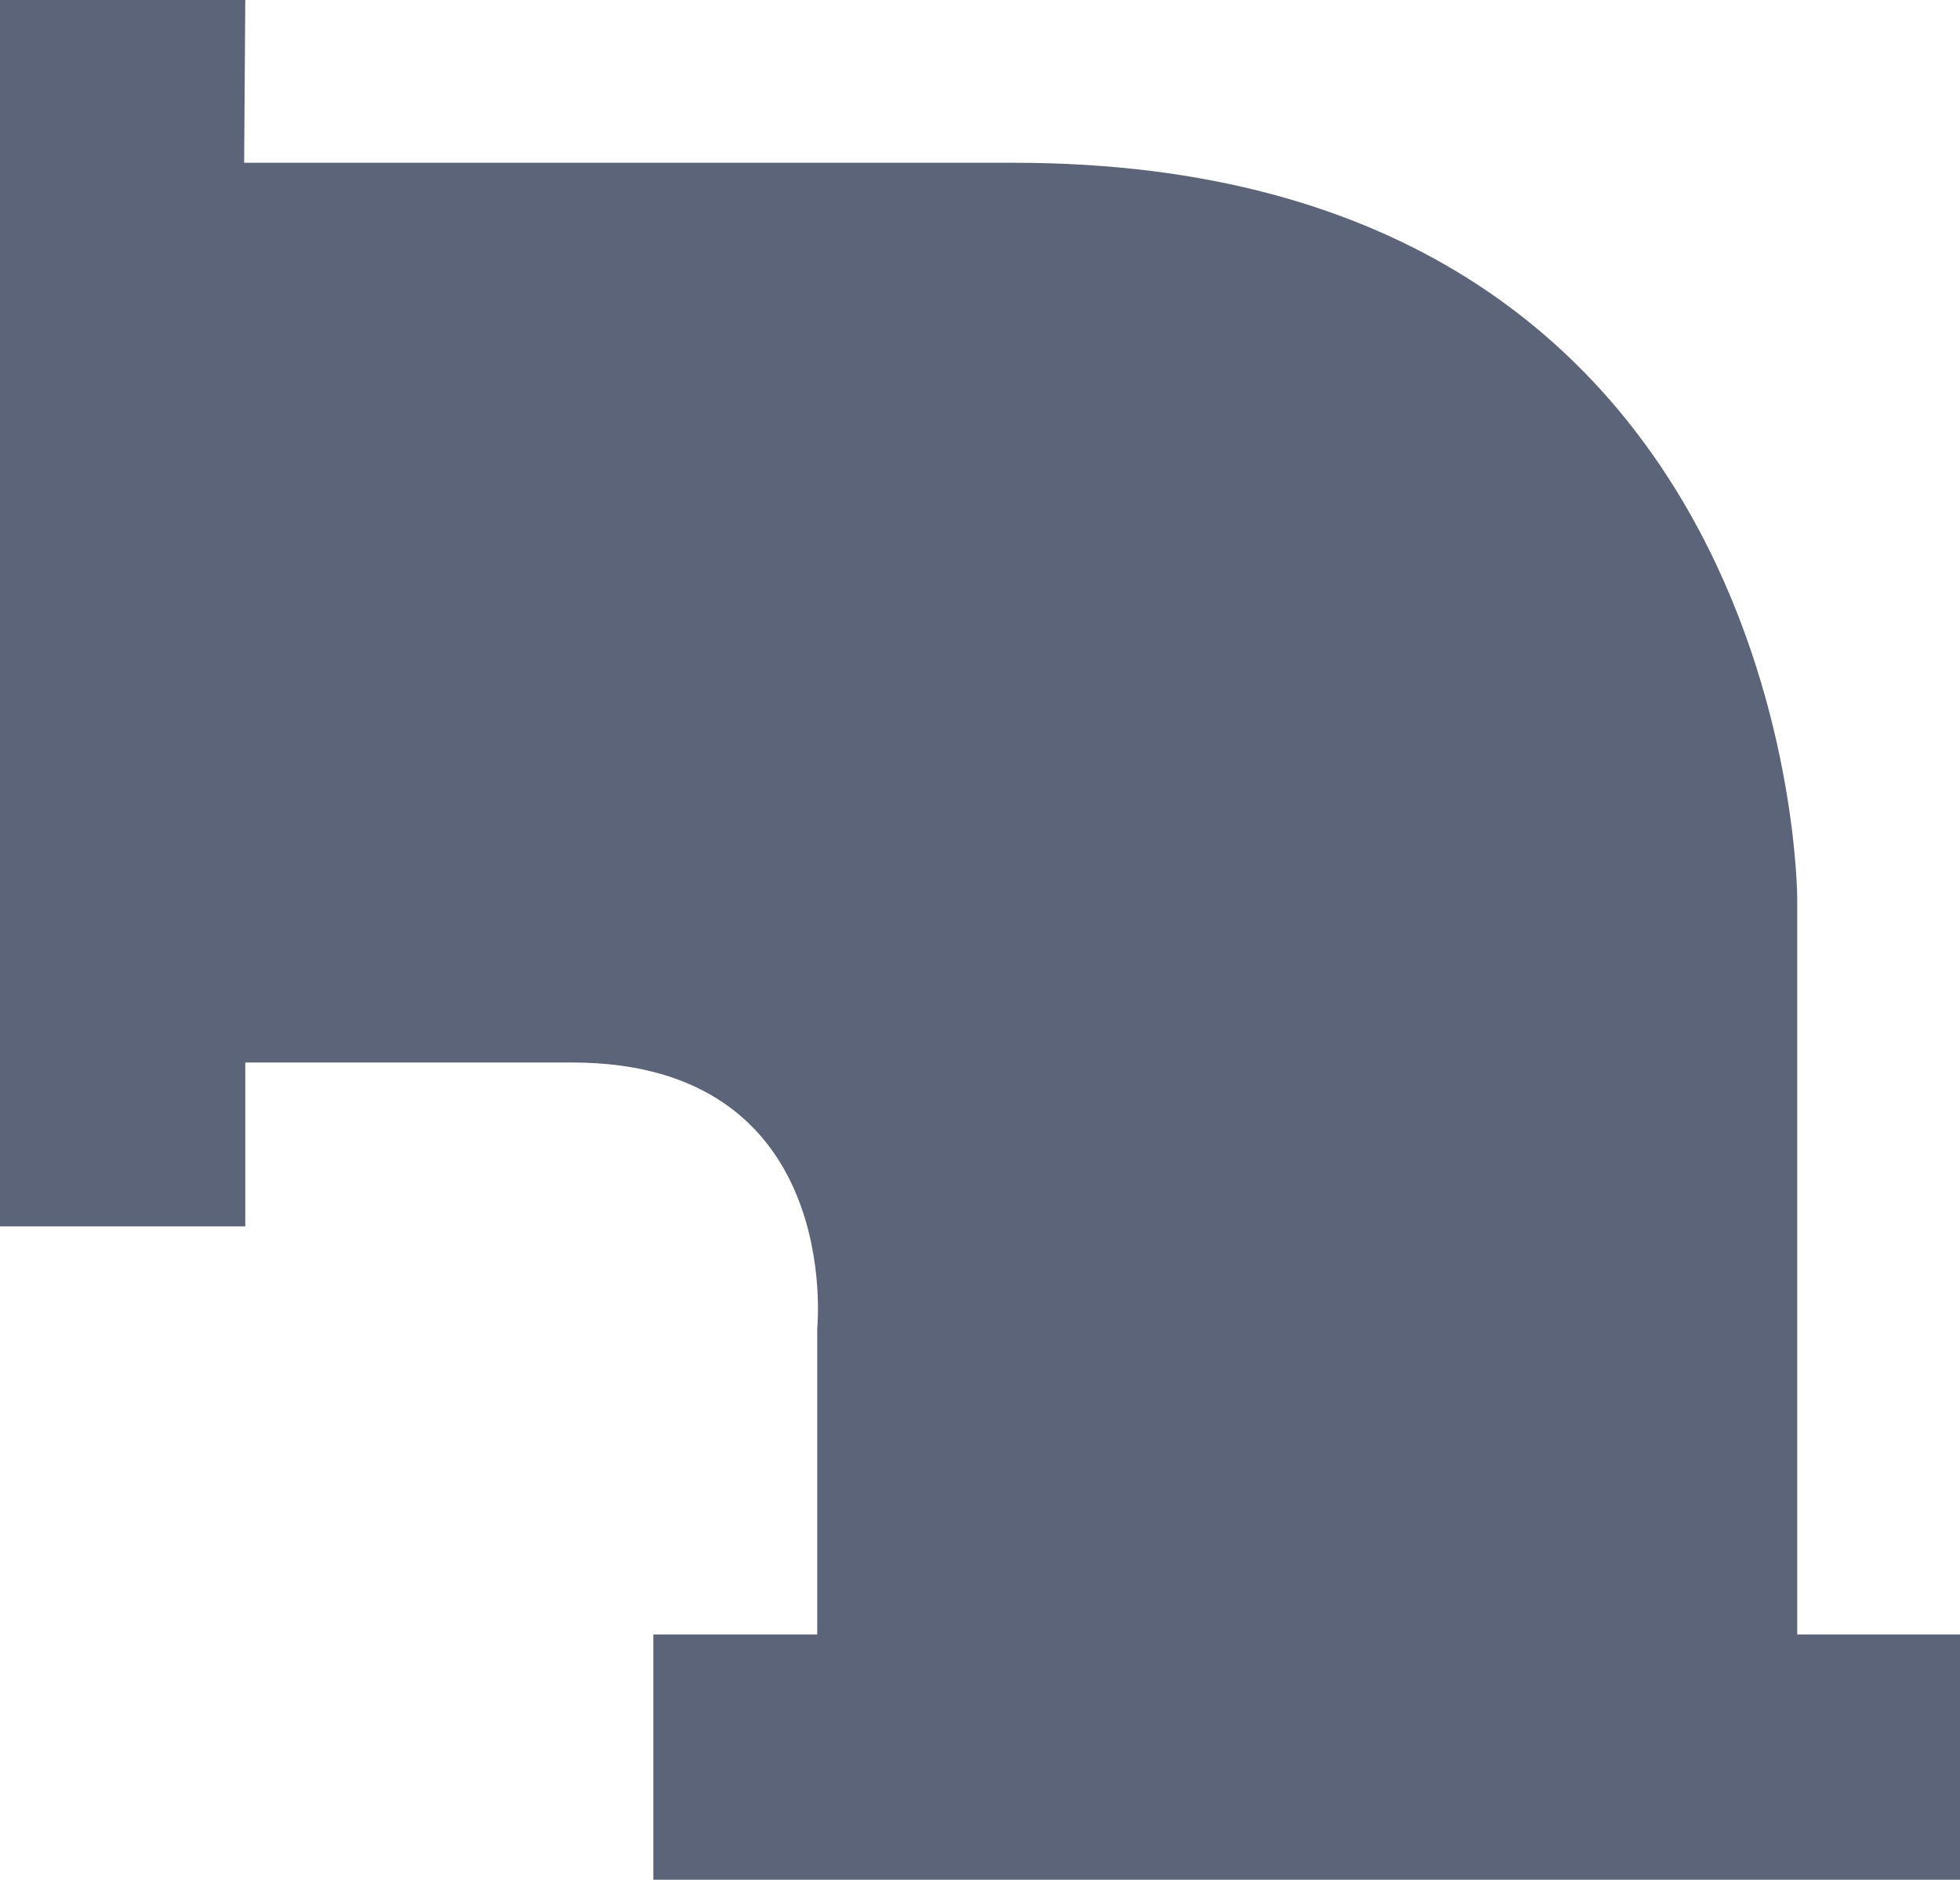
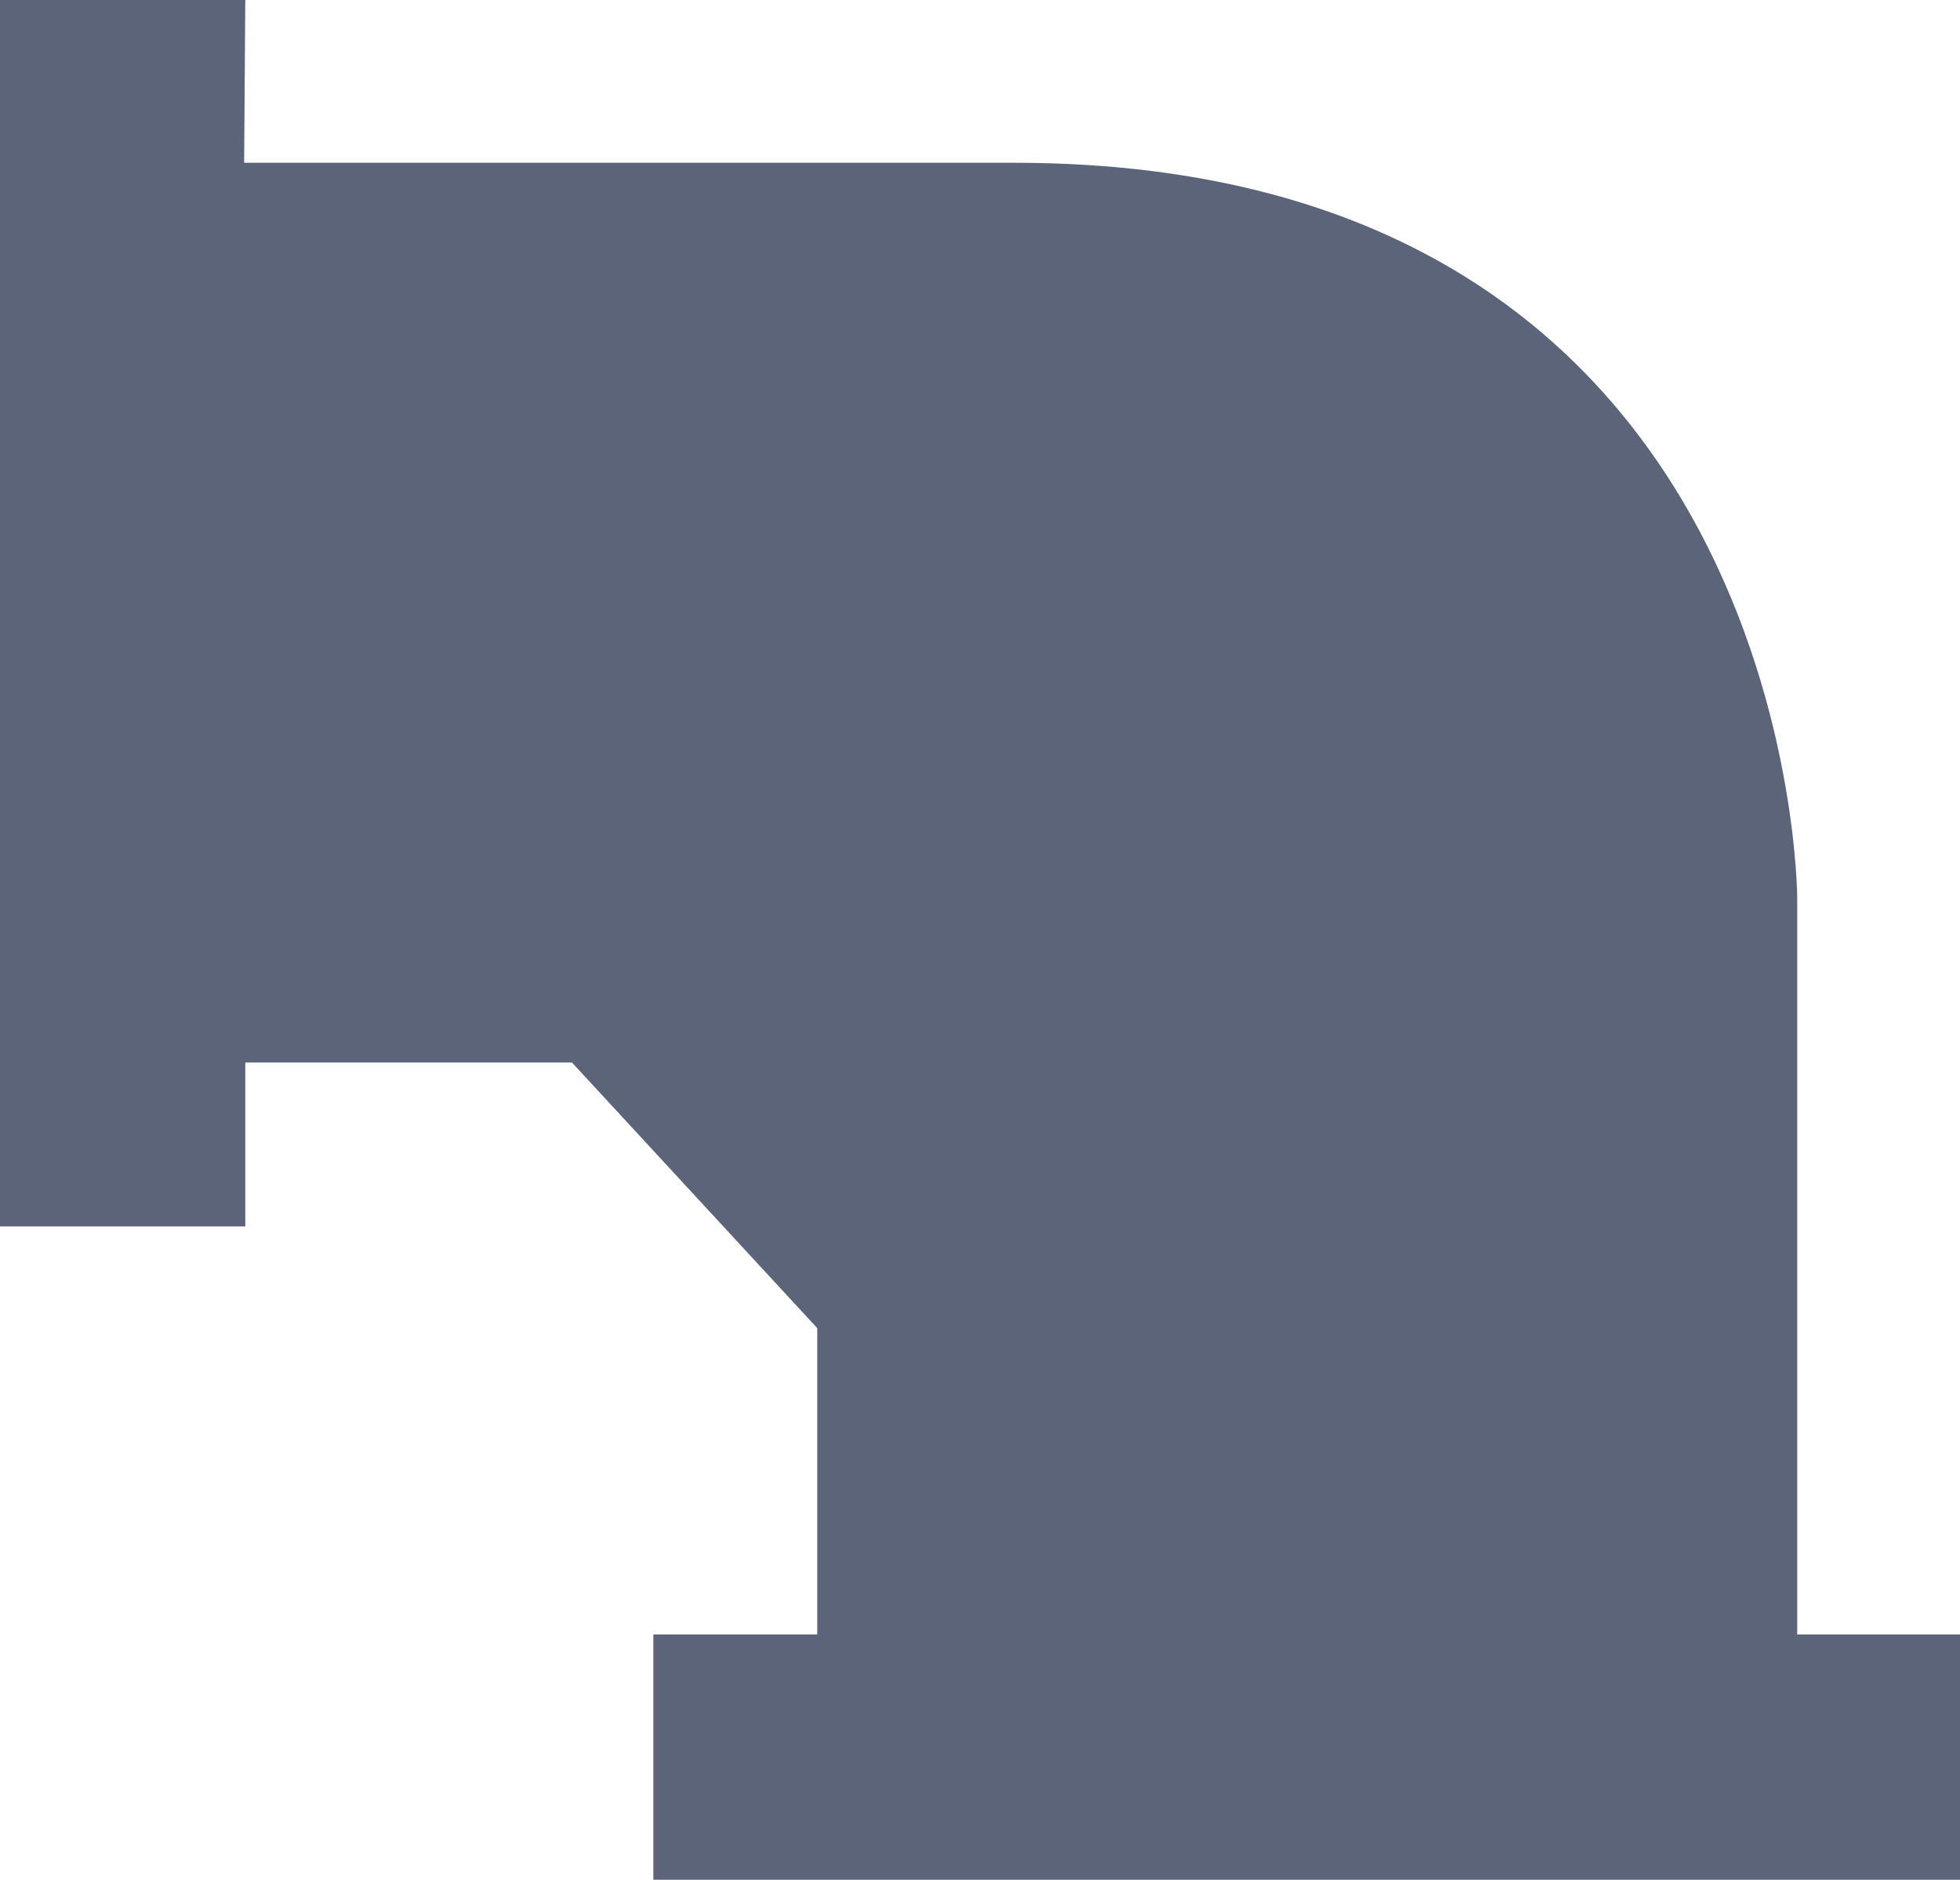
- <svg xmlns="http://www.w3.org/2000/svg" version="1.1" id="Layer_1" x="0px" y="0px" viewBox="0 0 17.34 16.63" enable-background="new 0 0 17.34 16.63" xml:space="preserve" preserveAspectRatio="xMinYMax">
-   <path fill="#5B6479" d="M2.17,0H0v1.45V9.4v1.45h2.17V9.4c0,0,0.48,0,2.89,0s2.17,2.35,2.17,2.35v2.71H5.78v2.17h11.57v-2.17h-1.45  V7.95c0,0,0-6.51-6.93-6.51c-2.59,0-6.81,0-6.81,0L2.17,0L2.17,0z" />
+ <svg xmlns="http://www.w3.org/2000/svg" viewBox="0 0 17.34 16.63" preserveAspectRatio="xMinYMax">
+   <path fill="#5B6479" d="M2.17 0H0v10.85h2.17V9.4h2.89l2.17 2.35v2.71H5.78v2.17h11.57v-2.17H15.9V7.95s0-6.51-6.93-6.51H2.16L2.17 0z" />
</svg>
